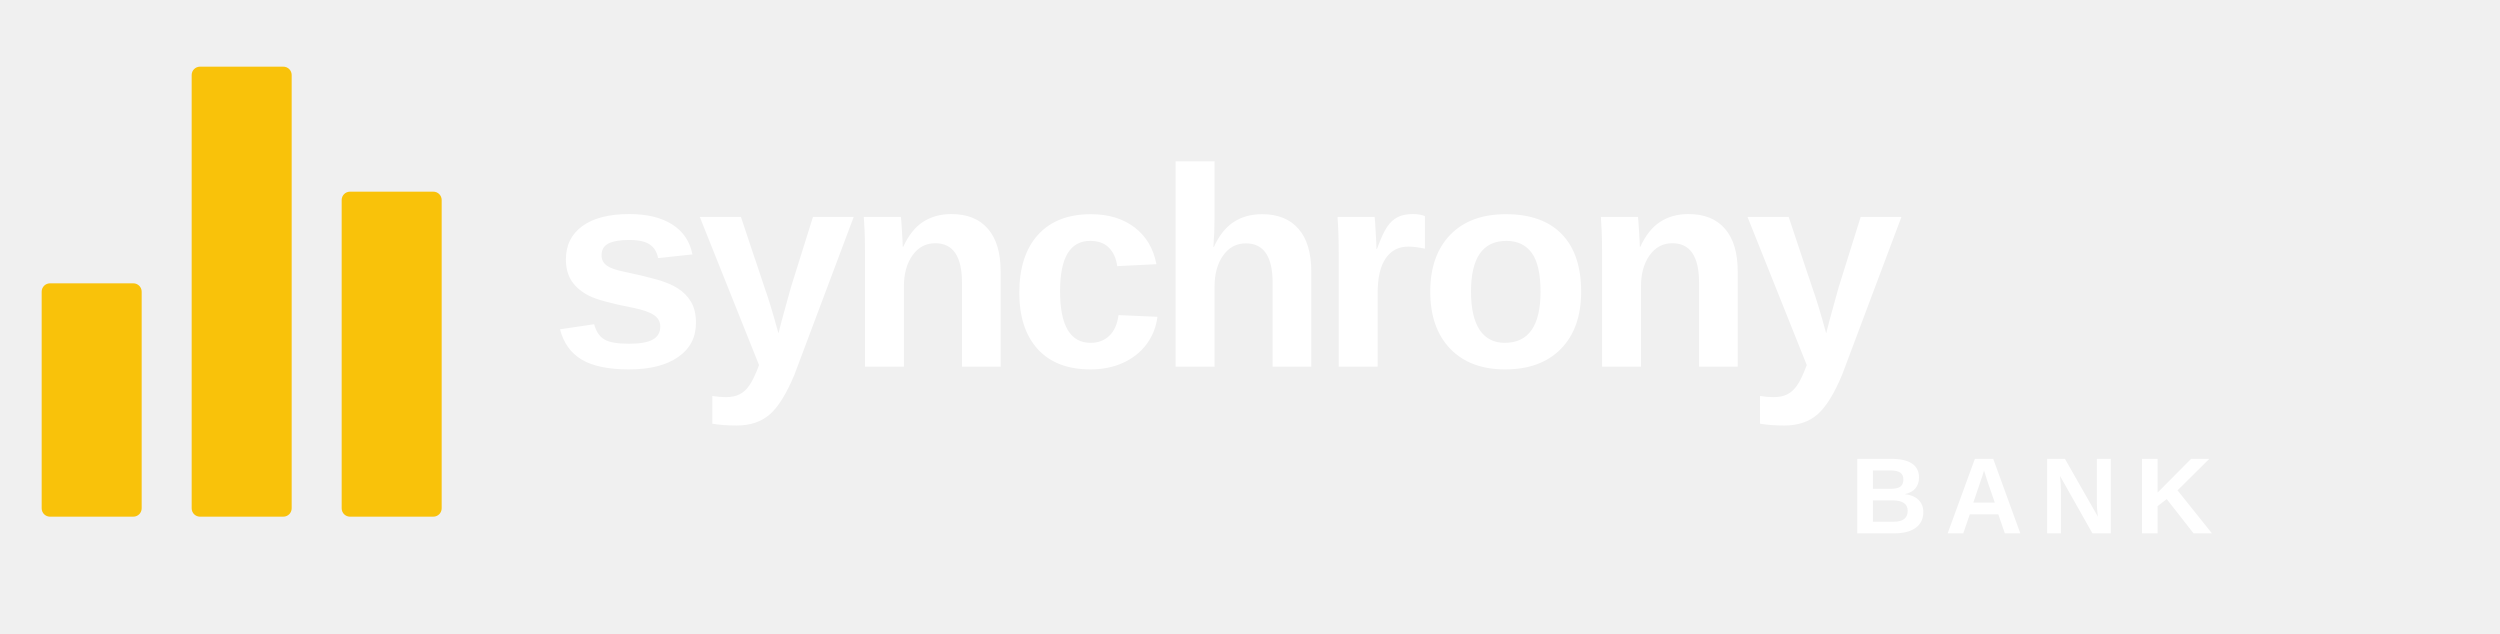
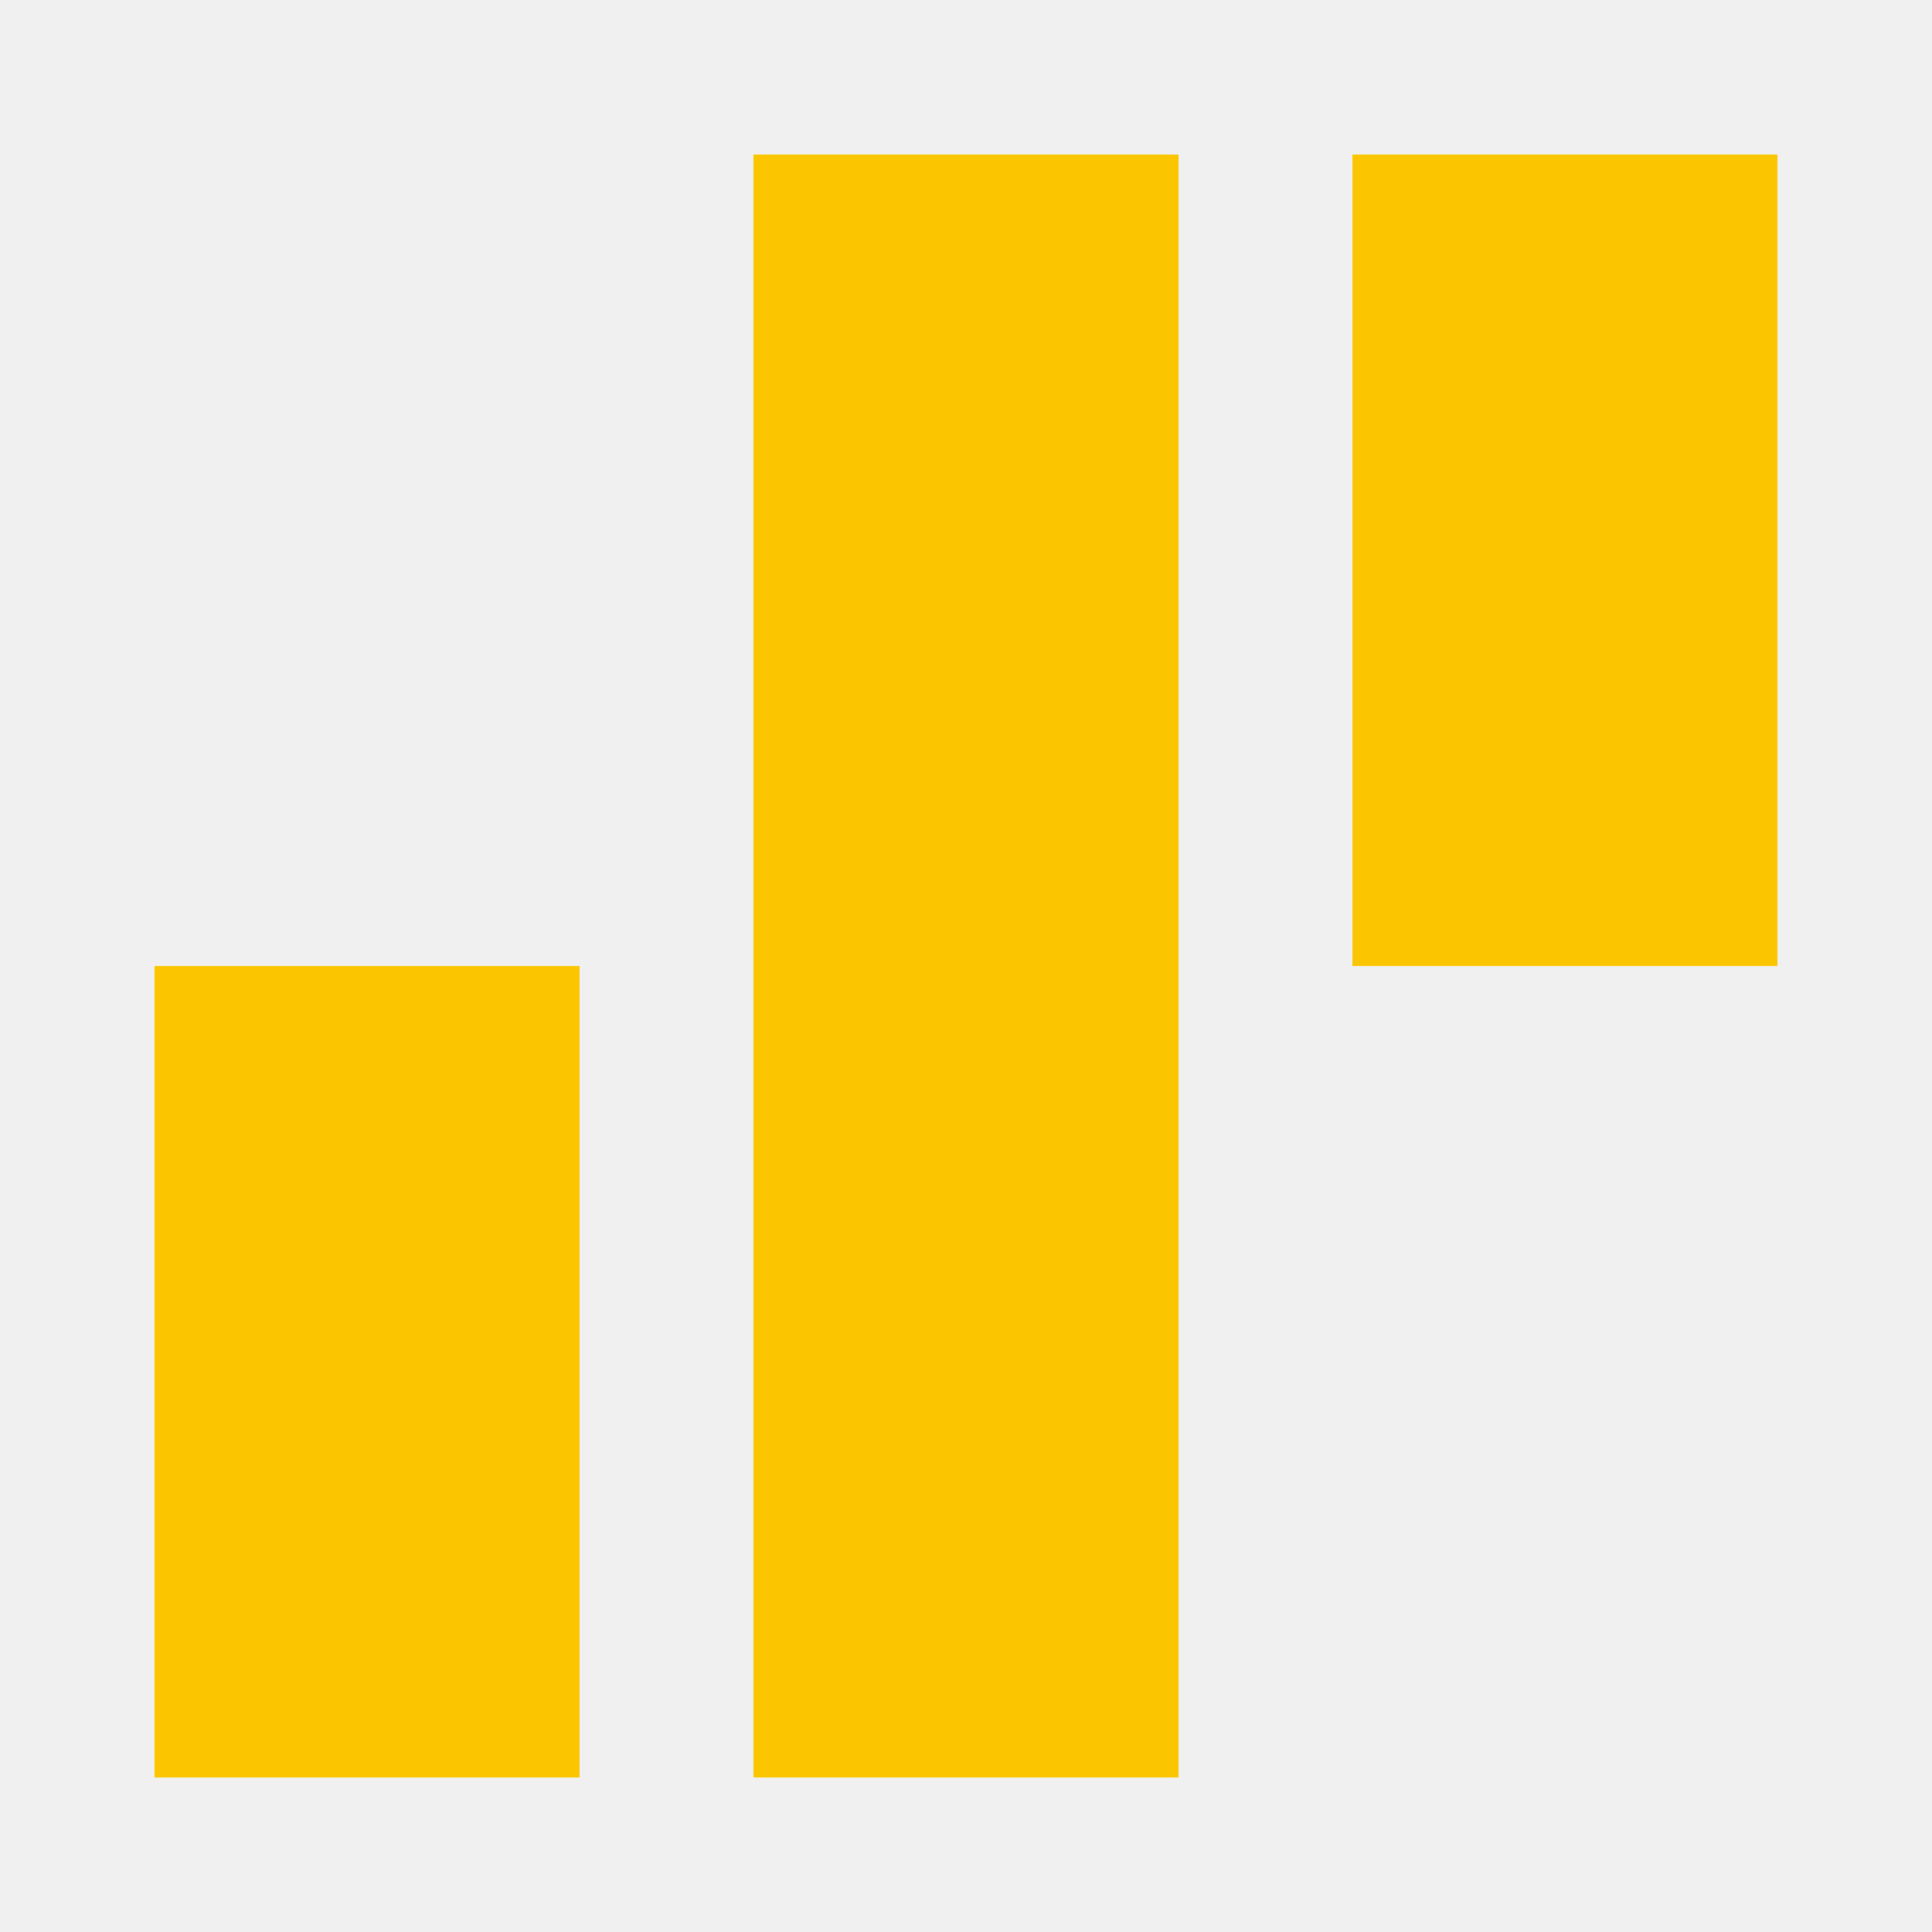
- <svg xmlns="http://www.w3.org/2000/svg" viewBox="0 0 300 76" role="img" aria-labelledby="title">
-   <g fill="#F9C20A">
-     <rect x="5" y="34" width="12" height="28" rx="1" />
-     <rect x="23" y="8" width="12" height="54" rx="1" />
-     <rect x="41" y="23" width="12" height="39" rx="1" />
+ <svg xmlns="http://www.w3.org/2000/svg" viewBox="0 0 100 100" role="img" aria-labelledby="title">
+   <g fill="#FBC600">
+     <rect x="8" y="50" width="22" height="42" />
+     <rect x="39" y="8" width="22" height="84" />
+     <rect x="70" y="8" width="22" height="42" />
  </g>
-   <text x="66" y="44" fill="#FFFFFF" font-family="Arial, Helvetica, sans-serif" font-size="34" font-weight="600" letter-spacing="-1.2">synchrony</text>
-   <text x="222" y="64" fill="#FFFFFF" font-family="Arial, Helvetica, sans-serif" font-size="13" font-weight="700" letter-spacing="2">BANK</text>
</svg>
